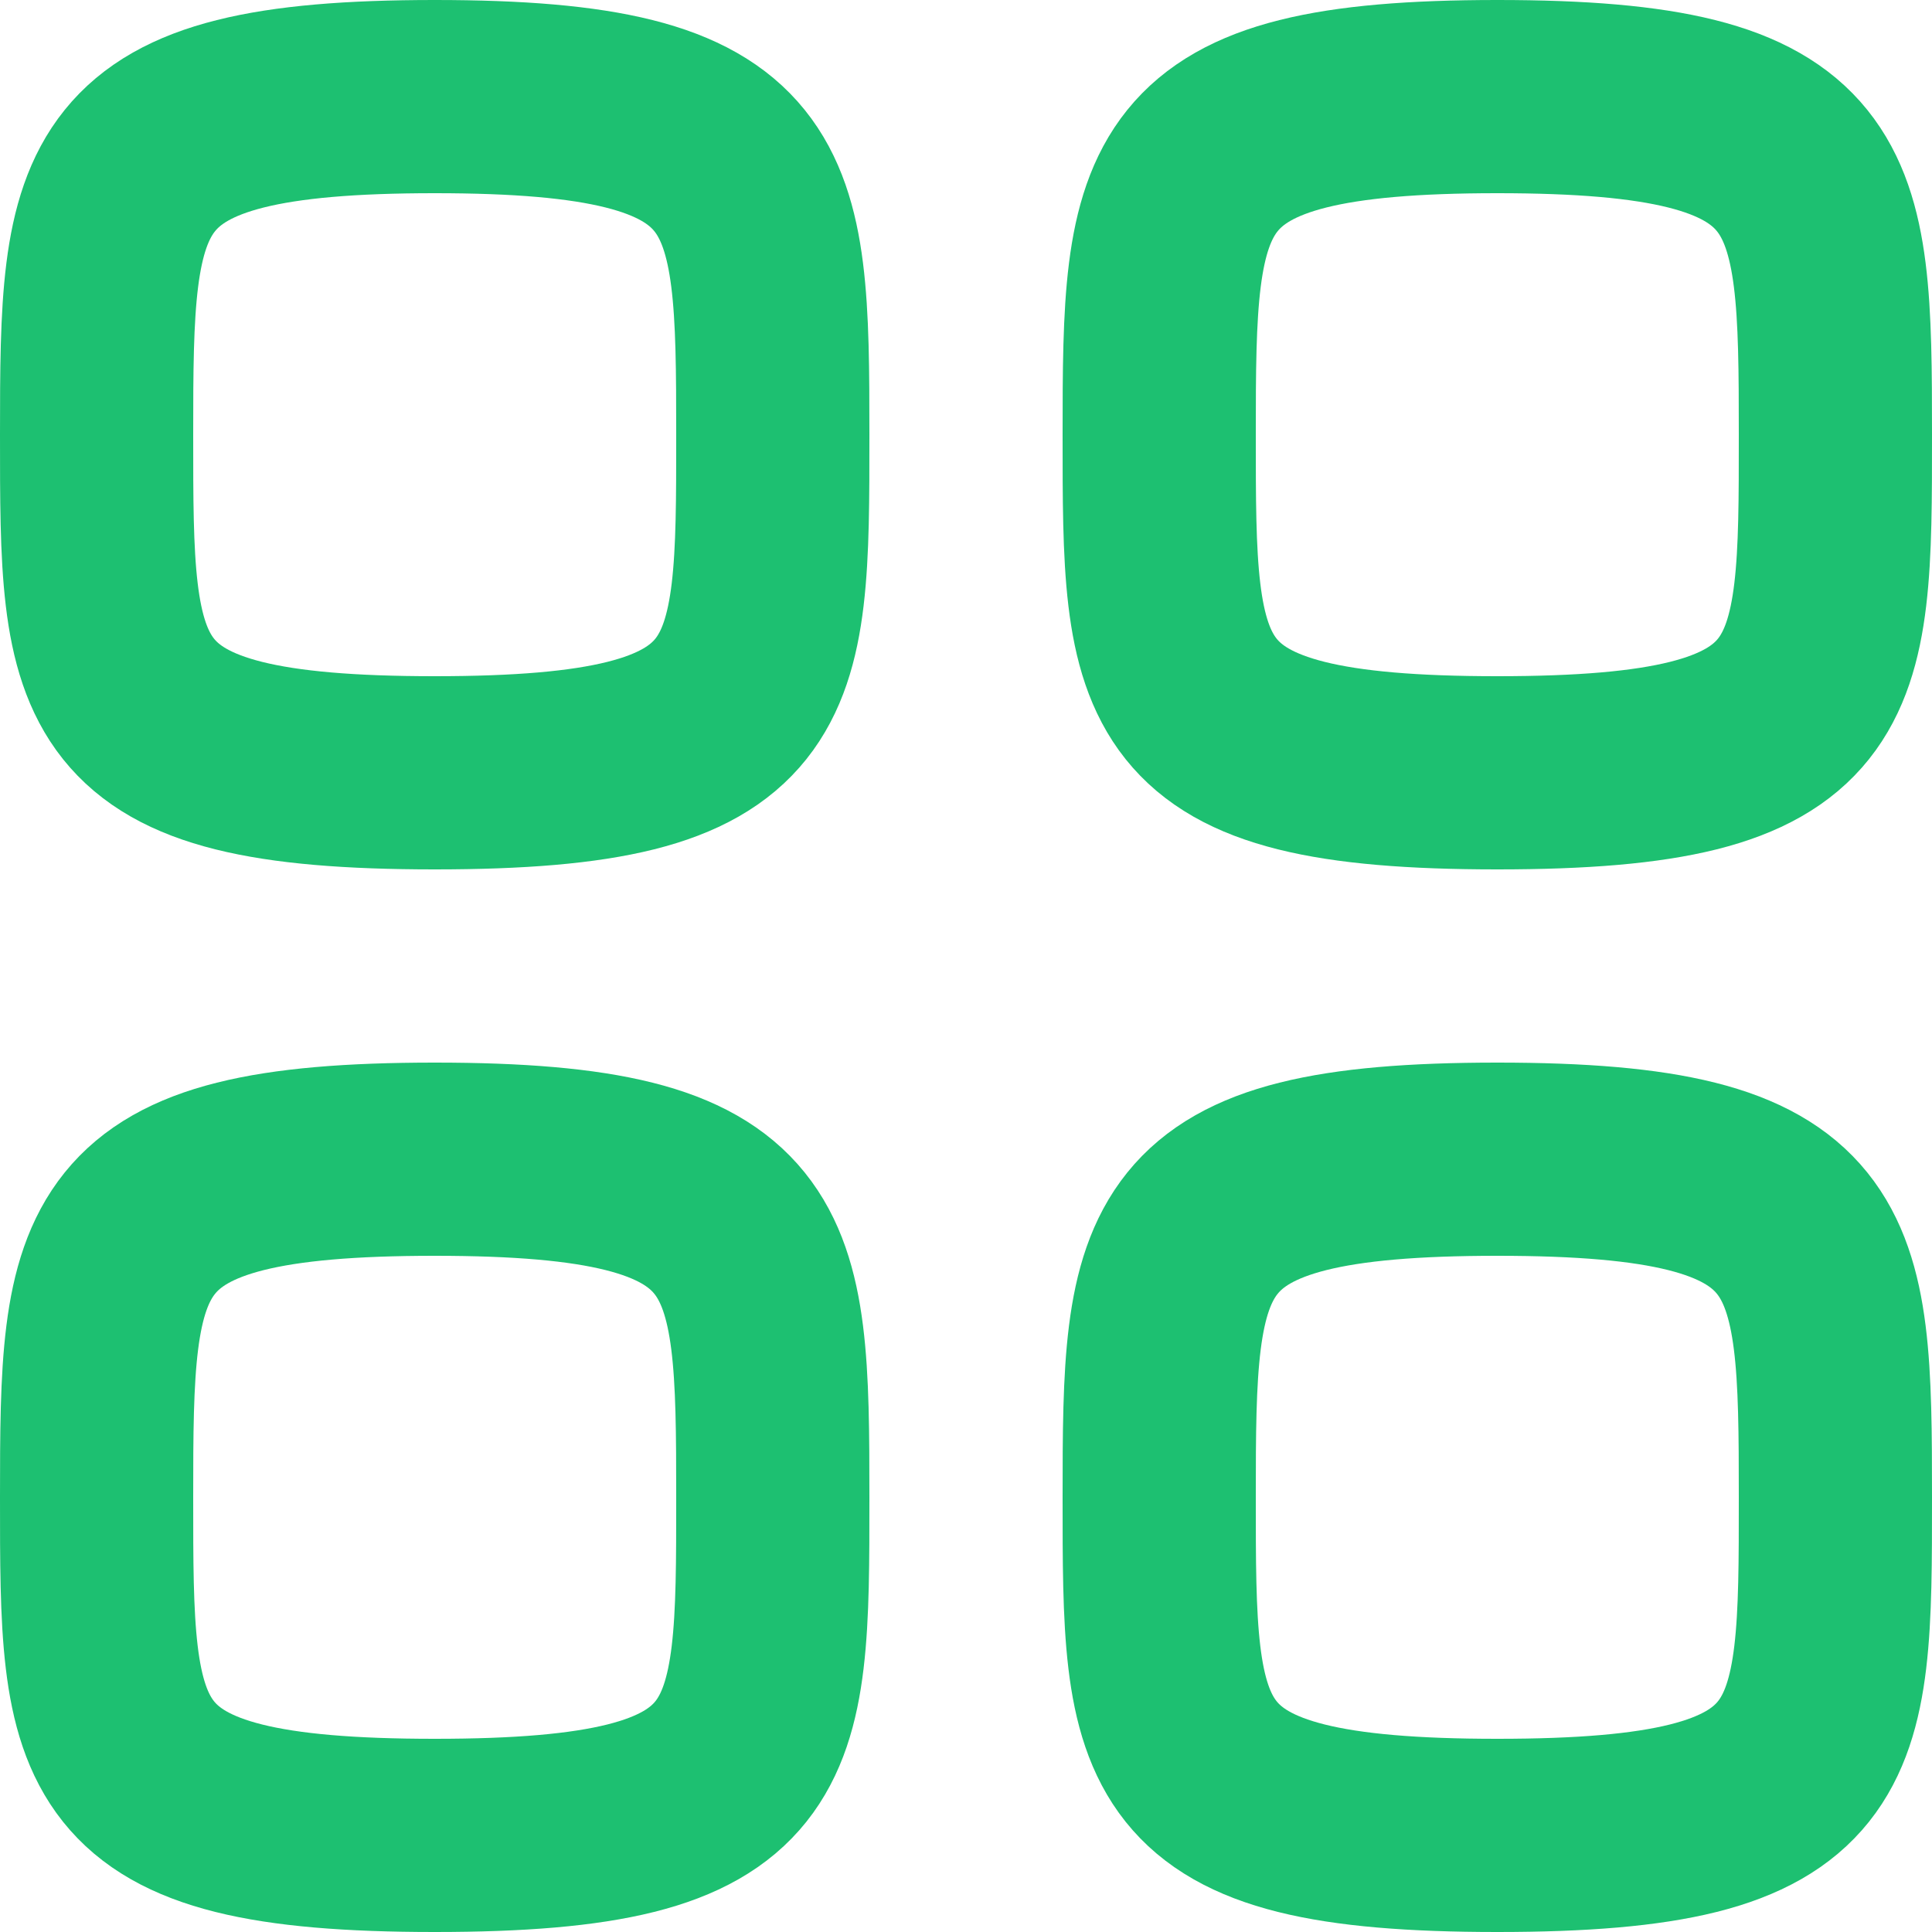
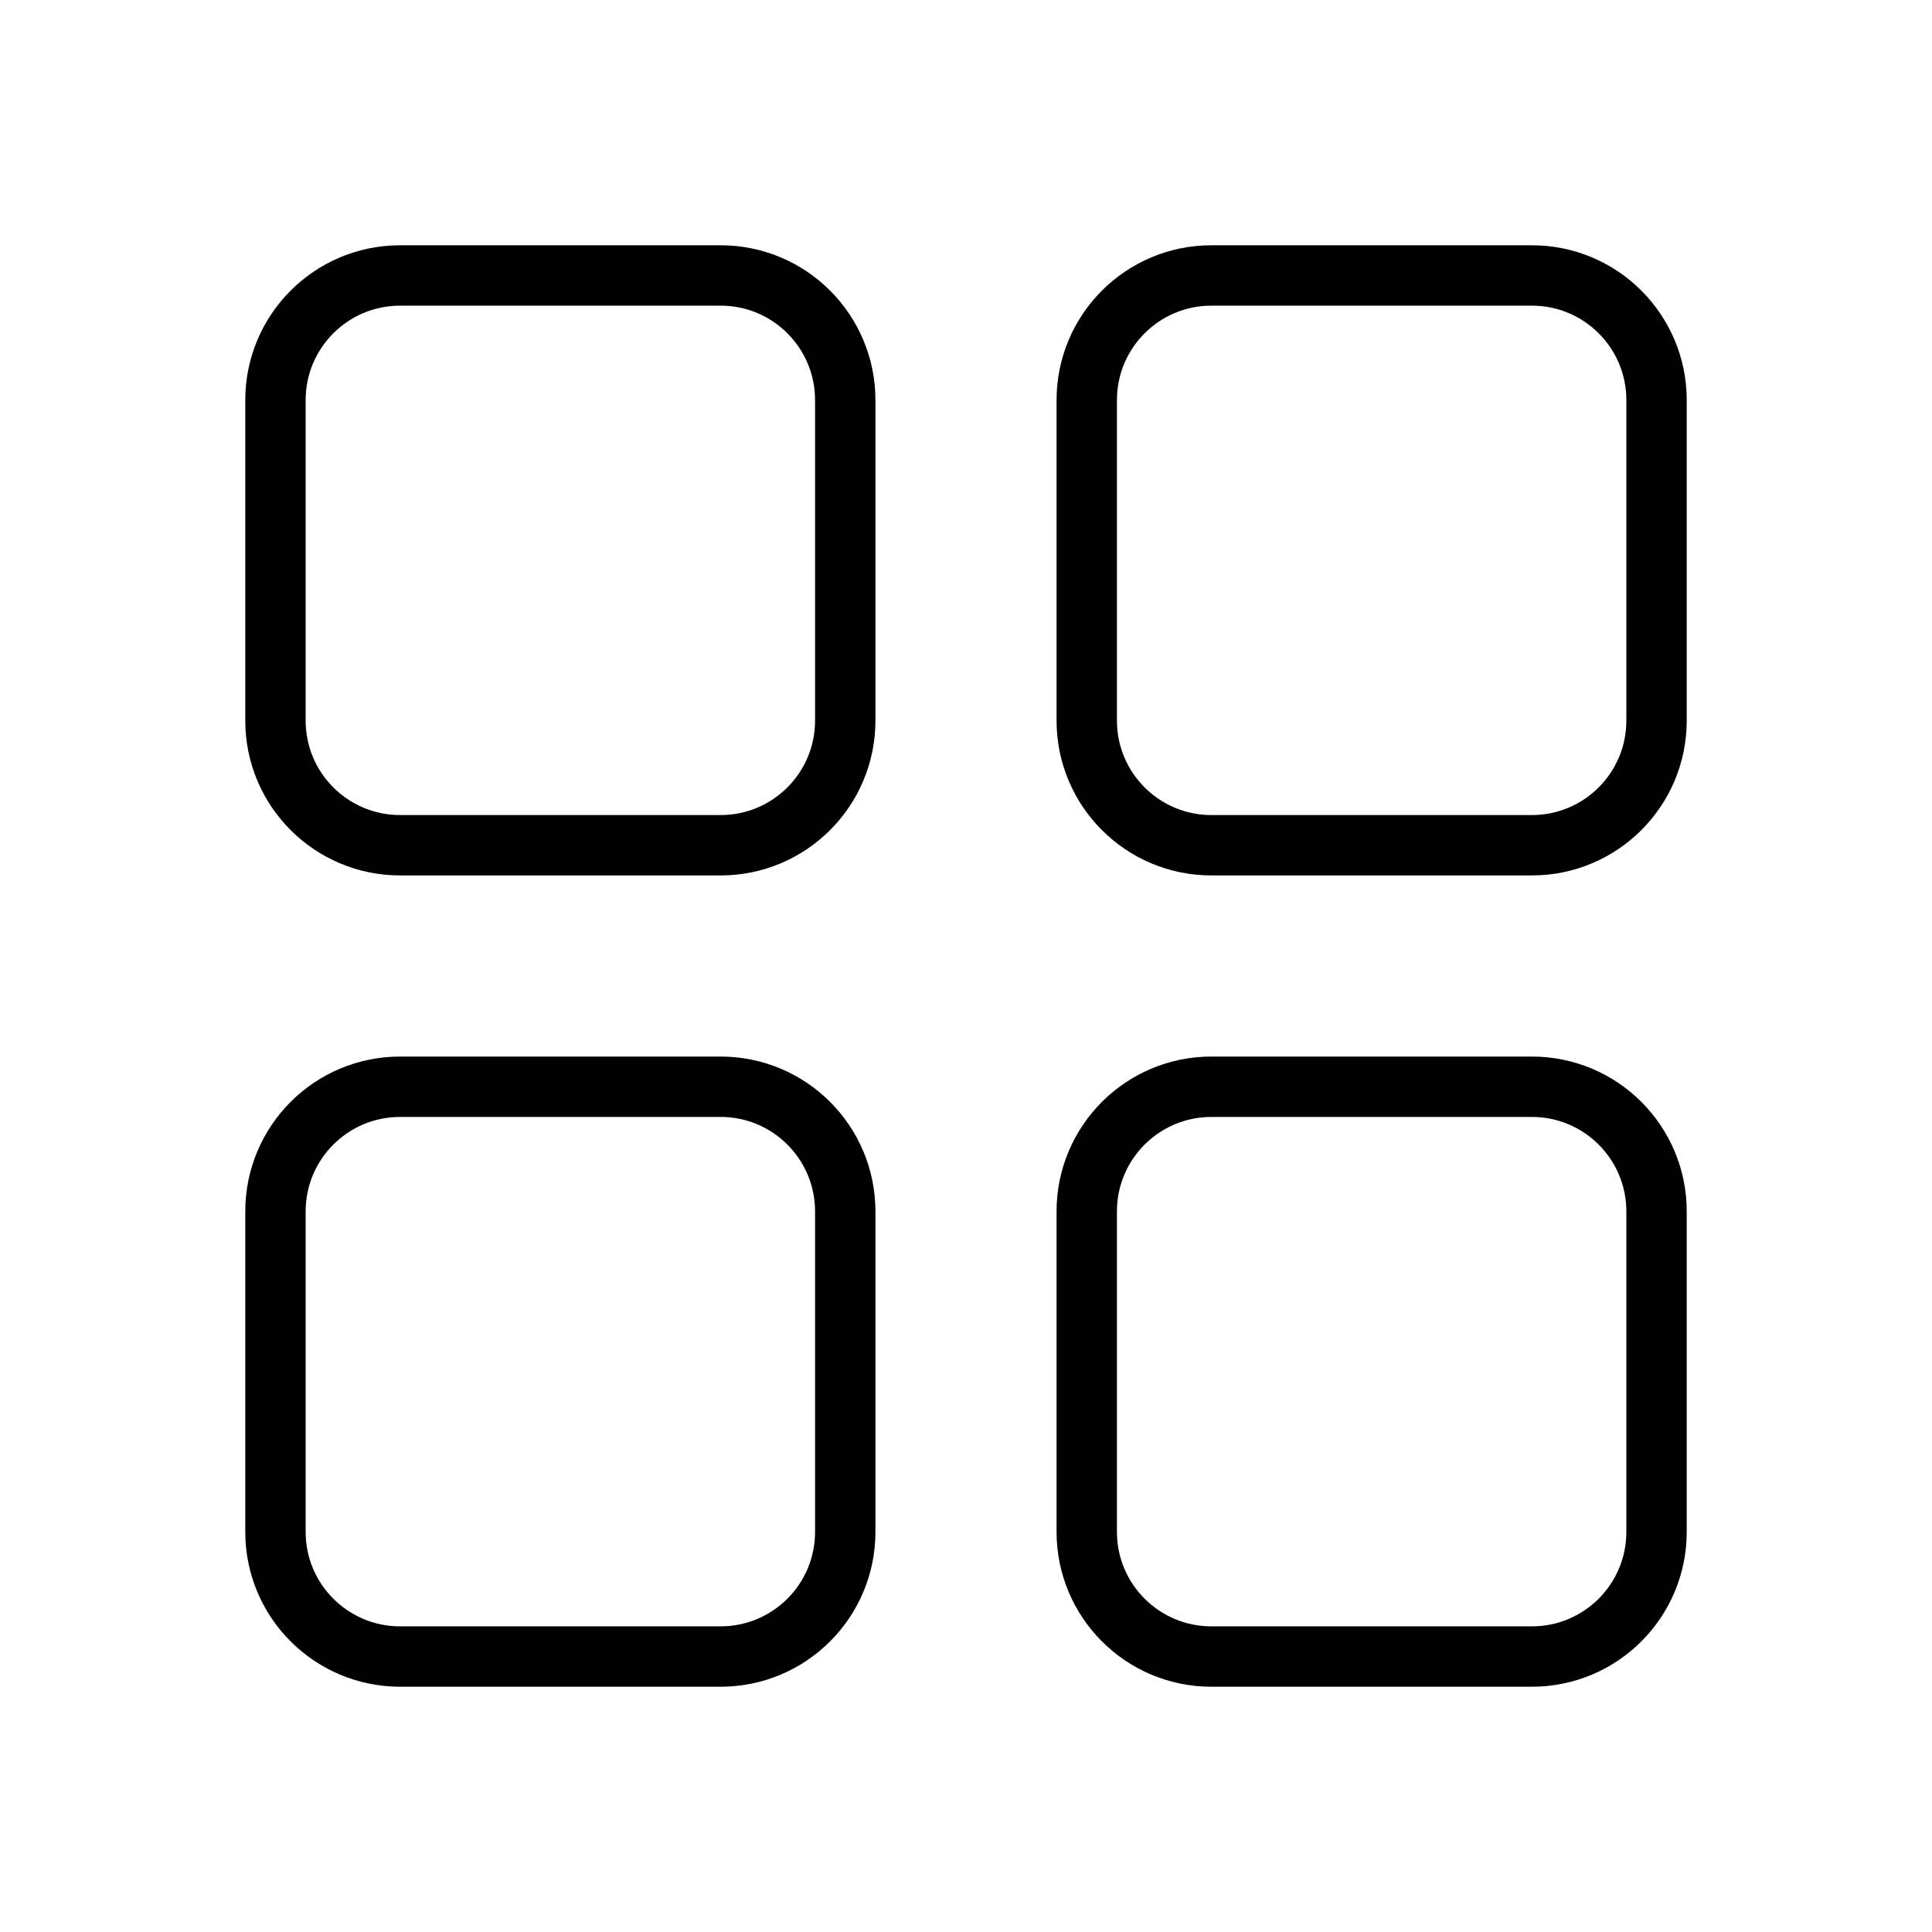
- <svg xmlns="http://www.w3.org/2000/svg" width="20" height="20" viewBox="0 0 20 20" fill="none">
-   <path fill-rule="evenodd" clip-rule="evenodd" d="M1 4.5C1 1.875 1.028 1 4.5 1C7.972 1 8 1.875 8 4.5C8 7.125 8.011 8 4.5 8C0.989 8 1 7.125 1 4.5Z" stroke="#1DC071" stroke-width="2" stroke-linecap="round" stroke-linejoin="round" />
-   <path fill-rule="evenodd" clip-rule="evenodd" d="M12 4.5C12 1.875 12.028 1 15.5 1C18.972 1 19 1.875 19 4.5C19 7.125 19.011 8 15.5 8C11.989 8 12 7.125 12 4.5Z" stroke="#1DC071" stroke-width="2" stroke-linecap="round" stroke-linejoin="round" />
-   <path fill-rule="evenodd" clip-rule="evenodd" d="M1 15.5C1 12.875 1.028 12 4.5 12C7.972 12 8 12.875 8 15.5C8 18.125 8.011 19 4.5 19C0.989 19 1 18.125 1 15.5Z" stroke="#1DC071" stroke-width="2" stroke-linecap="round" stroke-linejoin="round" />
-   <path fill-rule="evenodd" clip-rule="evenodd" d="M12 15.5C12 12.875 12.028 12 15.5 12C18.972 12 19 12.875 19 15.5C19 18.125 19.011 19 15.5 19C11.989 19 12 18.125 12 15.5Z" stroke="#1DC071" stroke-width="2" stroke-linecap="round" stroke-linejoin="round" />
+ <svg xmlns="http://www.w3.org/2000/svg" viewBox="0 0 512 512" id="dashboard">
+   <rect width="151" height="151" x="73" y="73" fill="none" stroke="#000" stroke-linecap="round" stroke-linejoin="round" stroke-width="16" rx="33.03" ry="33.03" />
+   <rect width="151" height="151" x="288" y="73" fill="none" stroke="#000" stroke-linecap="round" stroke-linejoin="round" stroke-width="16" rx="33.03" ry="33.03" />
+   <rect width="151" height="151" x="73" y="288" fill="none" stroke="#000" stroke-linecap="round" stroke-linejoin="round" stroke-width="16" rx="33.03" ry="33.03" />
+   <rect width="151" height="151" x="288" y="288" fill="none" stroke="#000" stroke-linecap="round" stroke-linejoin="round" stroke-width="16" rx="33.03" ry="33.03" />
</svg>
